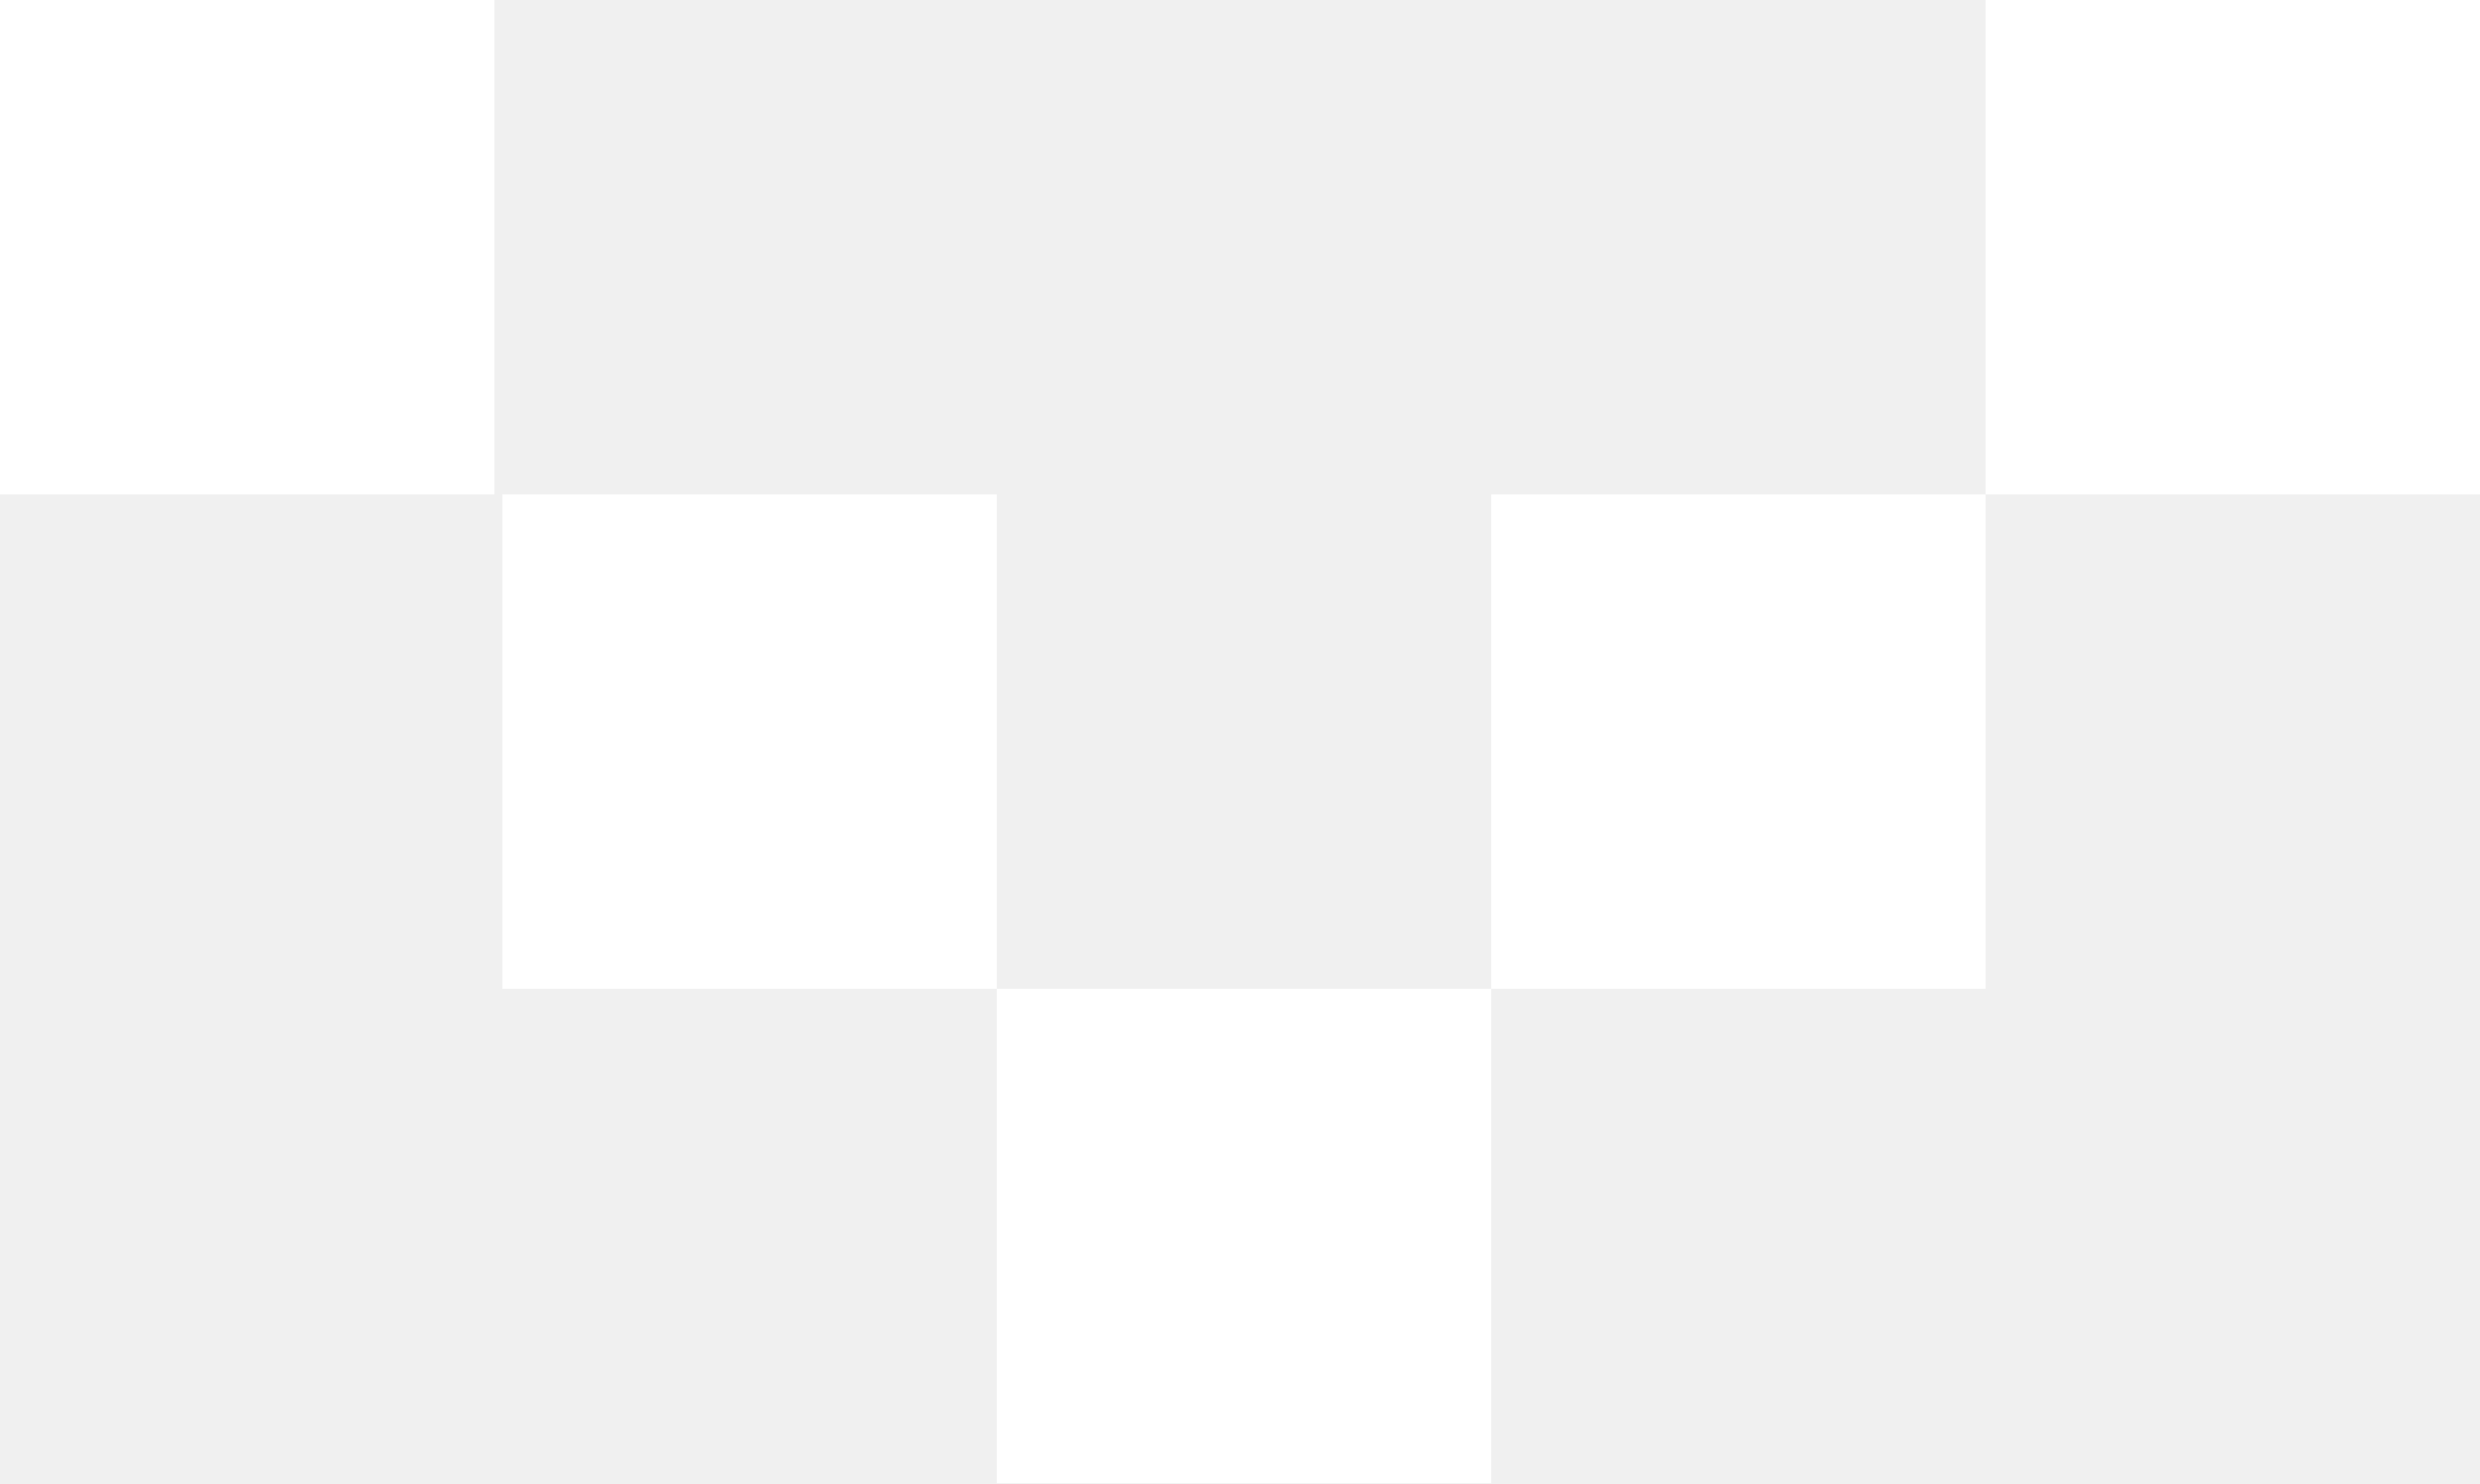
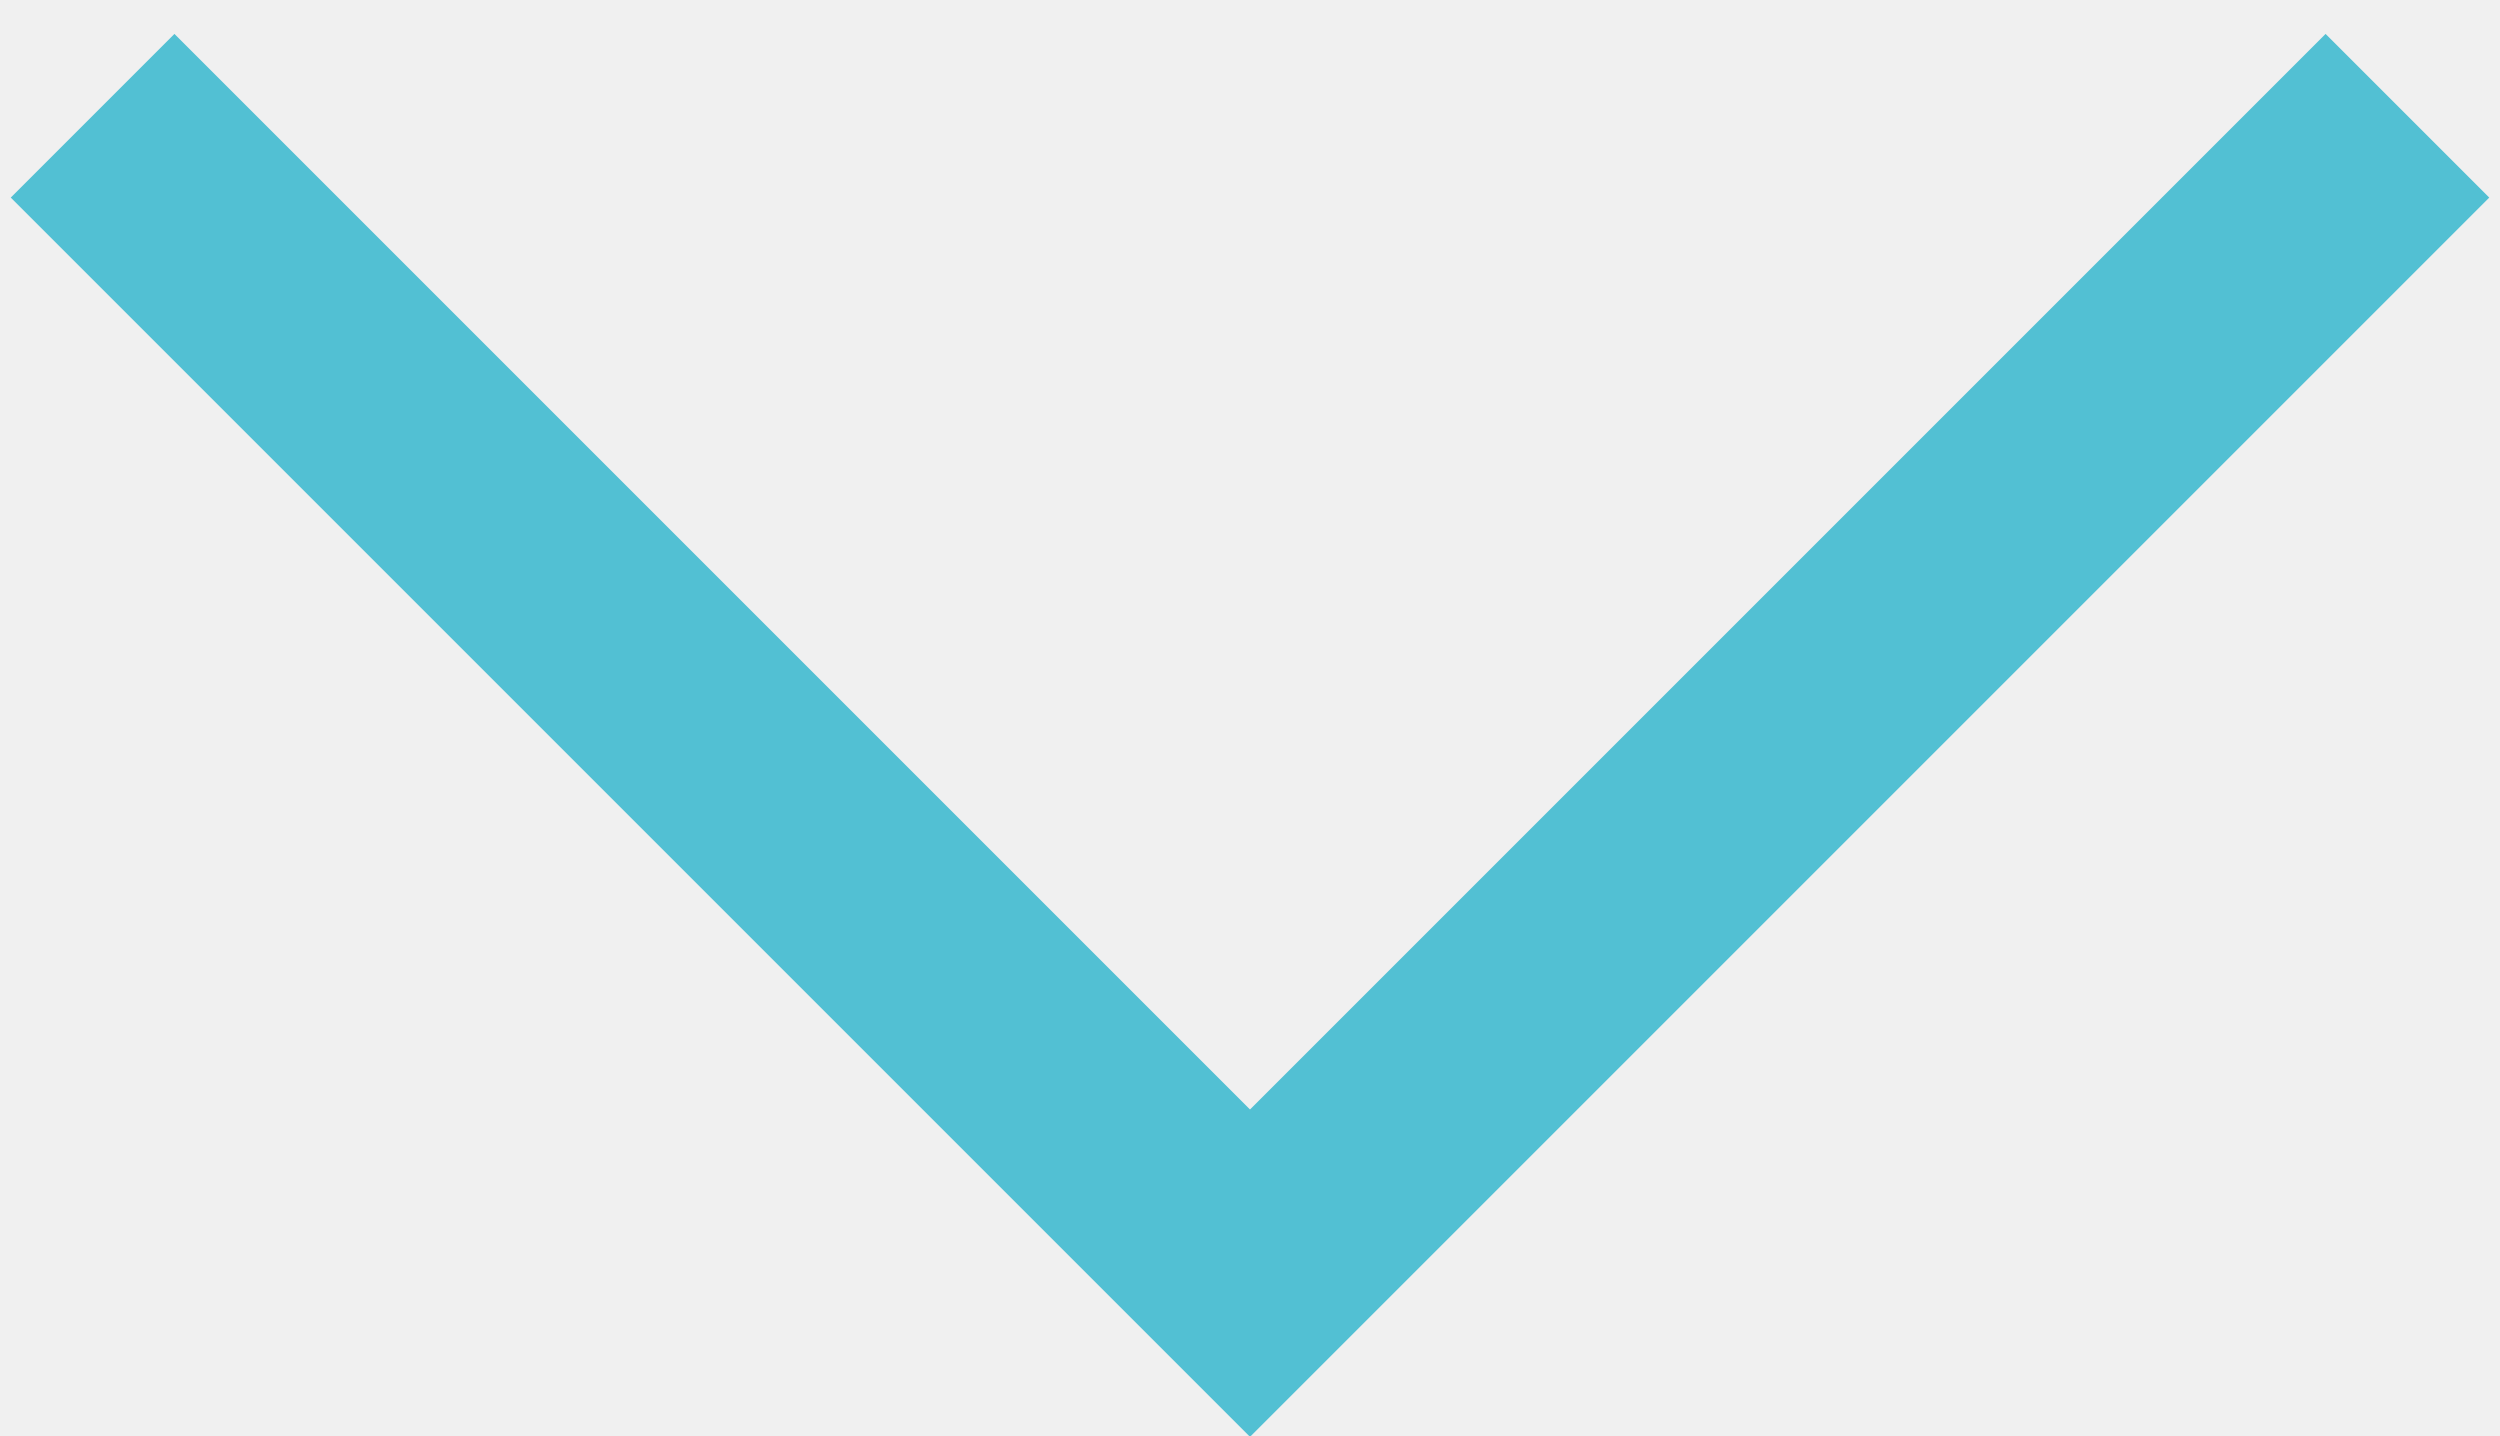
- <svg xmlns="http://www.w3.org/2000/svg" version="1.1" id="Layer_1" x="0px" y="0px" viewBox="0 0 250.8 150" style="enable-background:new 0 0 250.8 150;" xml:space="preserve">
-   <style type="text/css">
- 	.st0{fill:#FFFFFF;}
- </style>
-   <rect class="st0" width="50" height="50" />
-   <rect x="50.8" y="50" class="st0" width="50" height="50" />
-   <rect x="100.8" y="100" class="st0" width="50" height="50" />
-   <rect x="200.8" class="st0" width="50" height="50" />
-   <rect x="150.8" y="50" class="st0" width="50" height="50" />
+ <svg xmlns="http://www.w3.org/2000/svg" width="54px" height="31px" viewBox="0 0 54 31" version="1.1">
+   <defs />
+   <g id="Page-1" stroke="none" stroke-width="1" fill="none" fill-rule="evenodd">
+     <polyline id="largepeak" stroke="#52C0D3" stroke-width="5" transform="translate(27, 15) rotate(-180) translate(-27, -15) " points="2 27.5 27 2.5 27 2.5 52 27.5" />
+   </g>
</svg>
